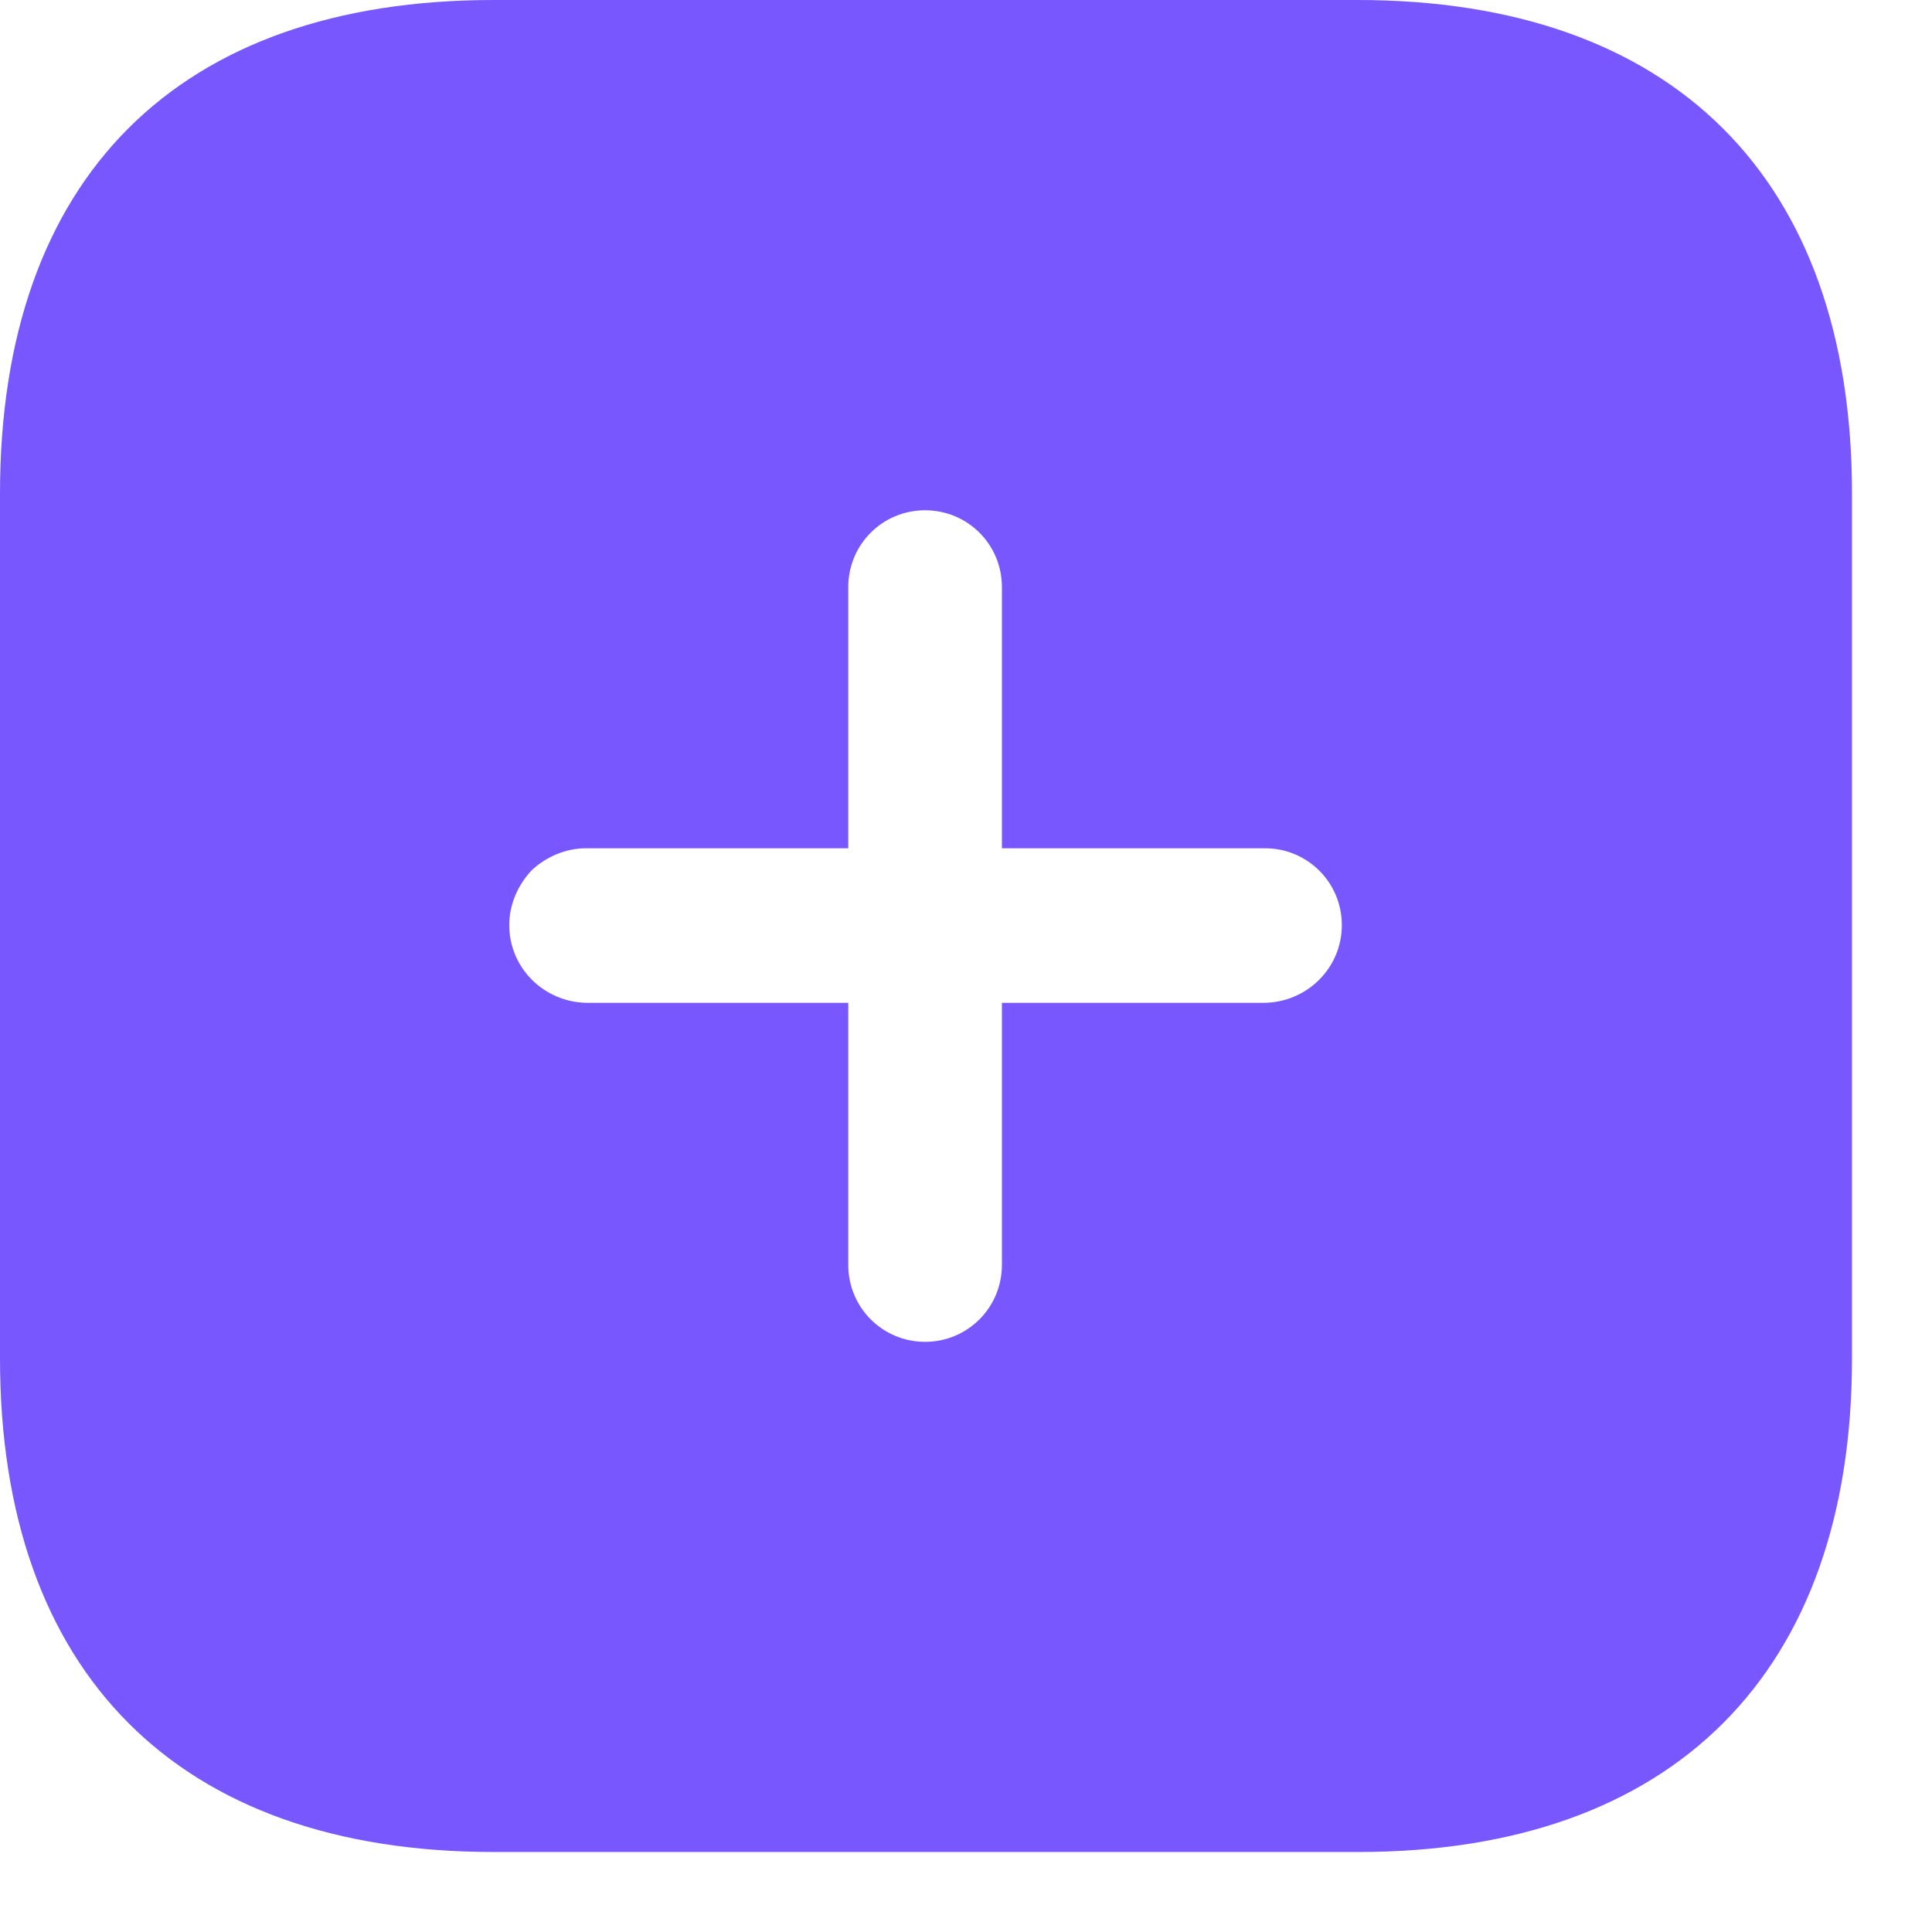
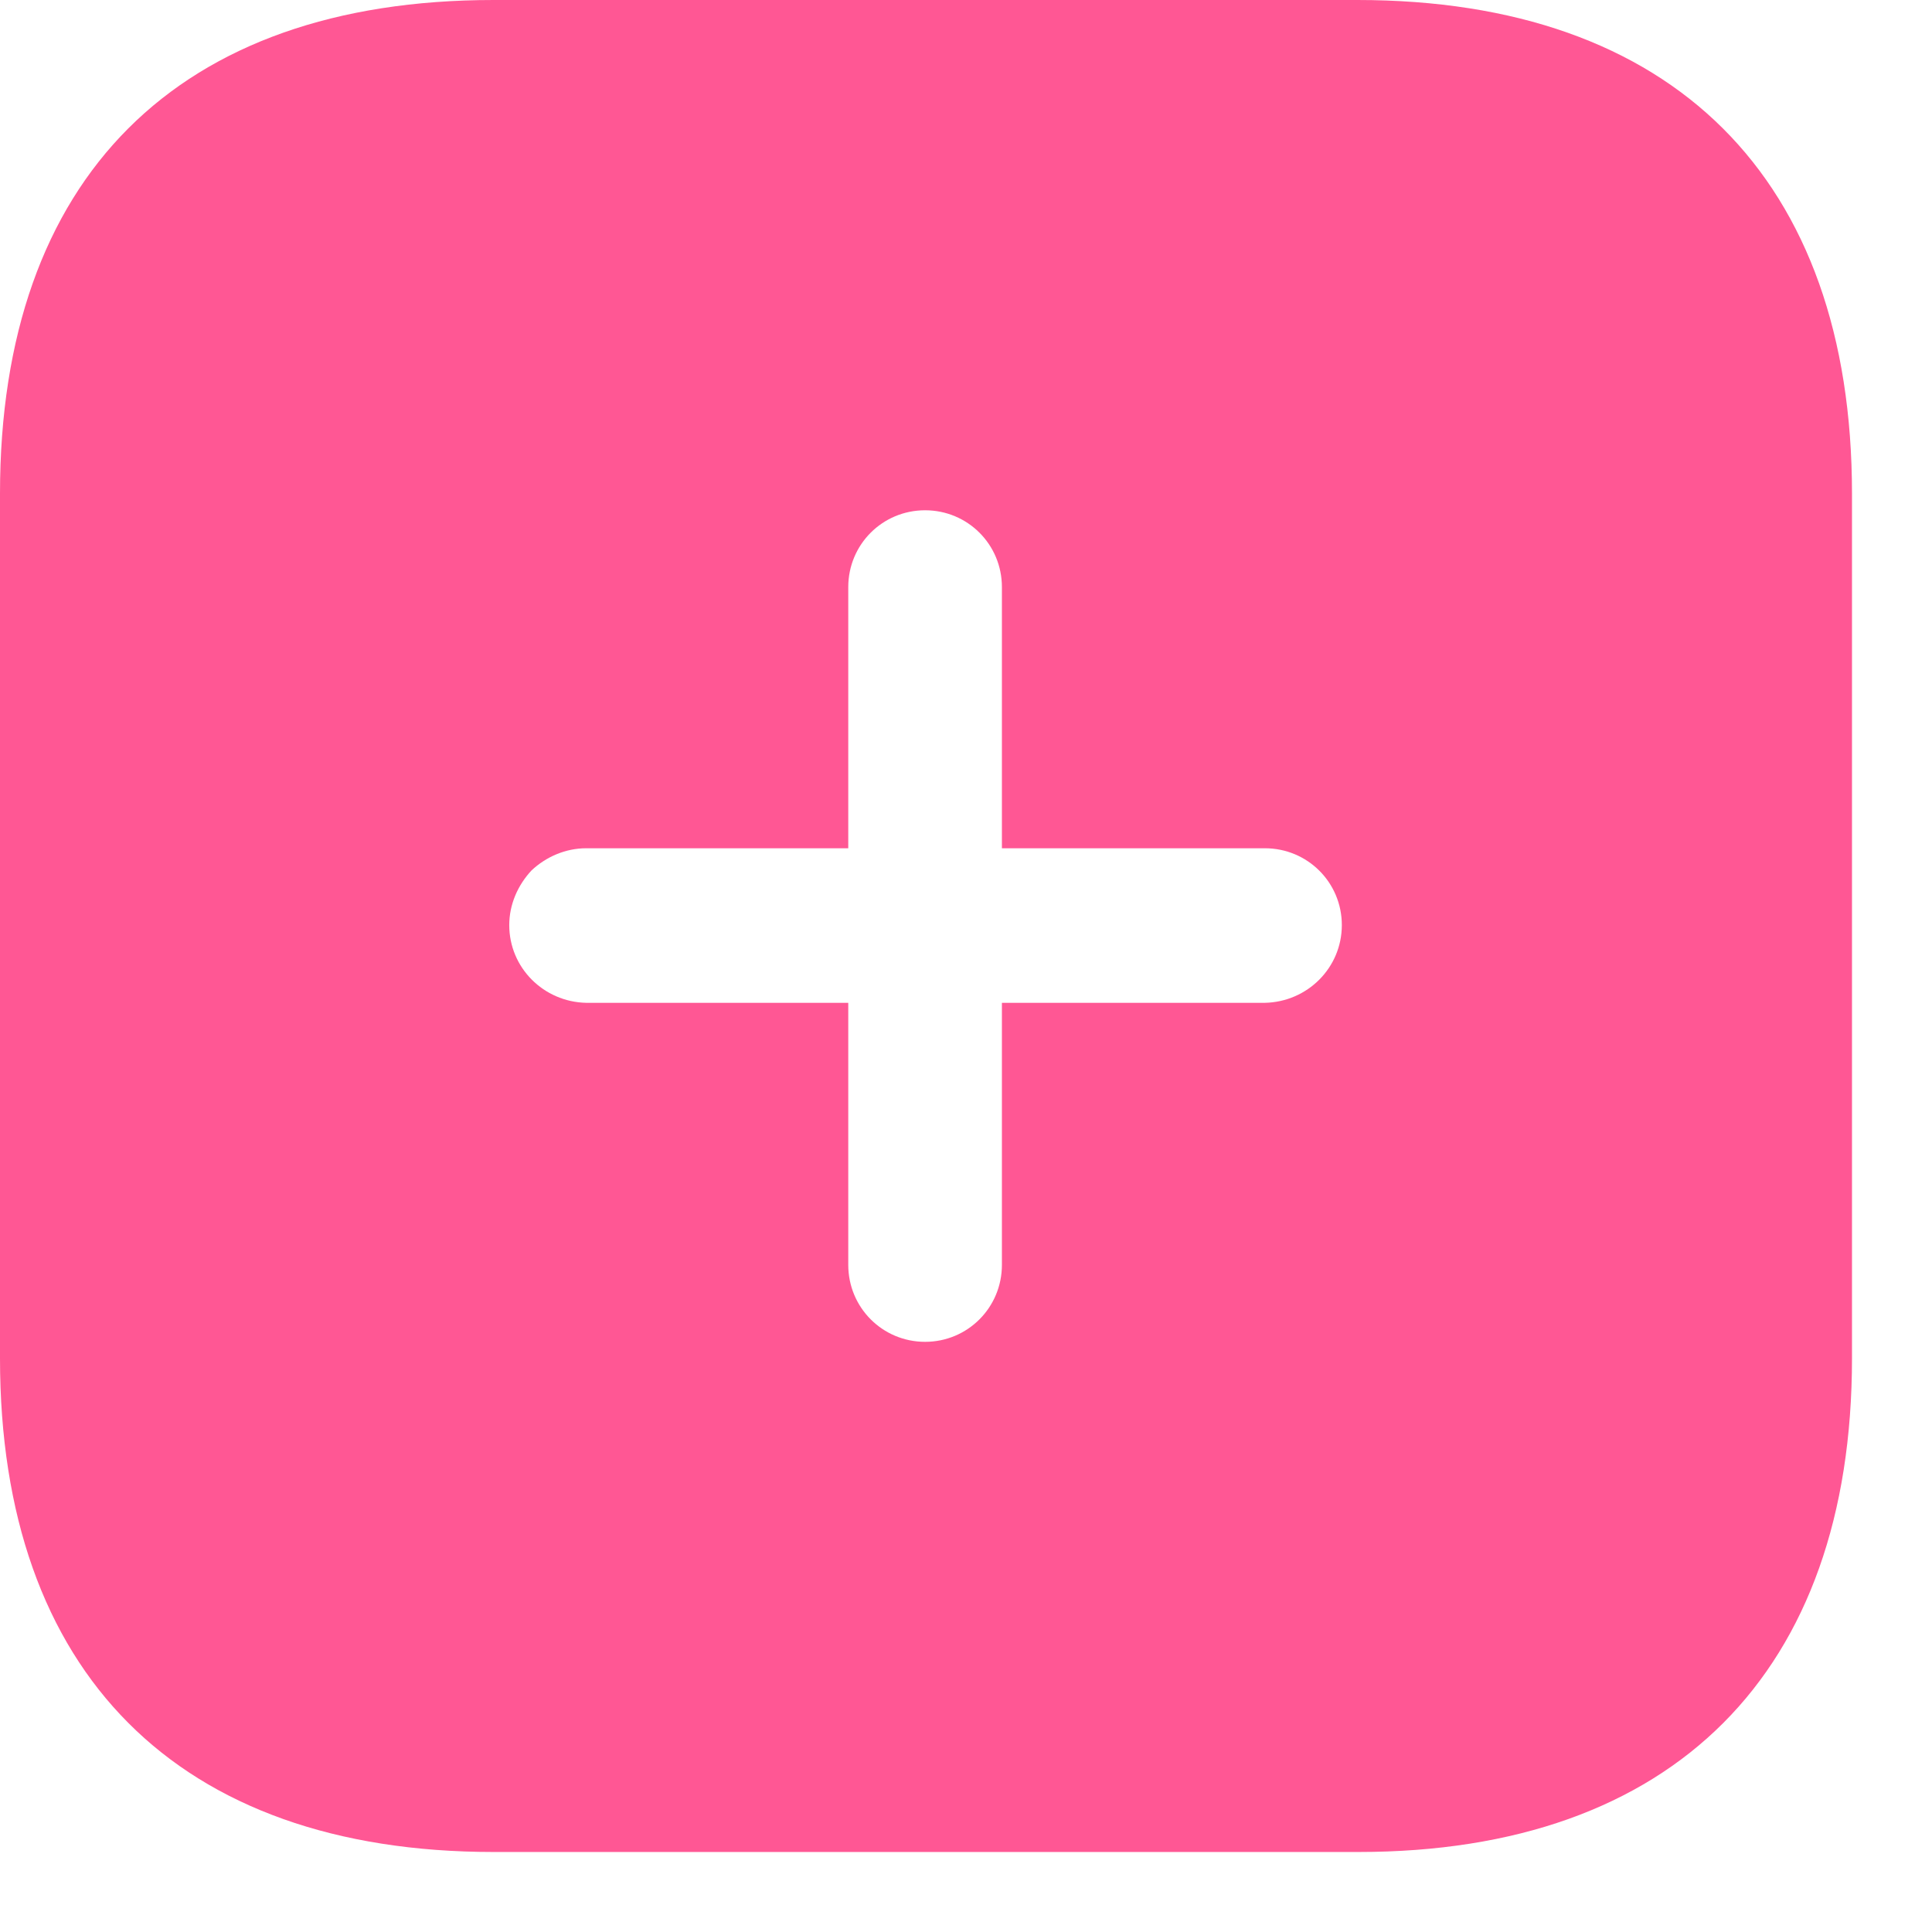
<svg xmlns="http://www.w3.org/2000/svg" width="17" height="17" viewBox="0 0 17 17" fill="none">
-   <path fill-rule="evenodd" clip-rule="evenodd" d="M4.343 0H11.945C14.716 0 16.296 1.564 16.296 4.343V11.953C16.296 14.716 14.724 16.296 11.953 16.296H4.343C1.564 16.296 0 14.716 0 11.953V4.343C0 1.564 1.564 0 4.343 0ZM8.816 8.824H11.13C11.505 8.816 11.807 8.515 11.807 8.14C11.807 7.765 11.505 7.464 11.13 7.464H8.816V5.166C8.816 4.791 8.515 4.49 8.14 4.49C7.765 4.49 7.464 4.791 7.464 5.166V7.464H5.158C4.979 7.464 4.807 7.537 4.677 7.659C4.555 7.79 4.481 7.96 4.481 8.14C4.481 8.515 4.783 8.816 5.158 8.824H7.464V11.13C7.464 11.505 7.765 11.807 8.14 11.807C8.515 11.807 8.816 11.505 8.816 11.13V8.824Z" fill="#7857FF" />
+   <path fill-rule="evenodd" clip-rule="evenodd" d="M4.343 0H11.945C14.716 0 16.296 1.564 16.296 4.343V11.953C16.296 14.716 14.724 16.296 11.953 16.296H4.343C1.564 16.296 0 14.716 0 11.953V4.343C0 1.564 1.564 0 4.343 0ZM8.816 8.824H11.13C11.505 8.816 11.807 8.515 11.807 8.14C11.807 7.765 11.505 7.464 11.13 7.464H8.816V5.166C8.816 4.791 8.515 4.49 8.14 4.49C7.765 4.49 7.464 4.791 7.464 5.166V7.464H5.158C4.979 7.464 4.807 7.537 4.677 7.659C4.555 7.79 4.481 7.96 4.481 8.14C4.481 8.515 4.783 8.816 5.158 8.824H7.464V11.13C7.464 11.505 7.765 11.807 8.14 11.807C8.515 11.807 8.816 11.505 8.816 11.13V8.824Z" fill="#ff5794" />
</svg>
